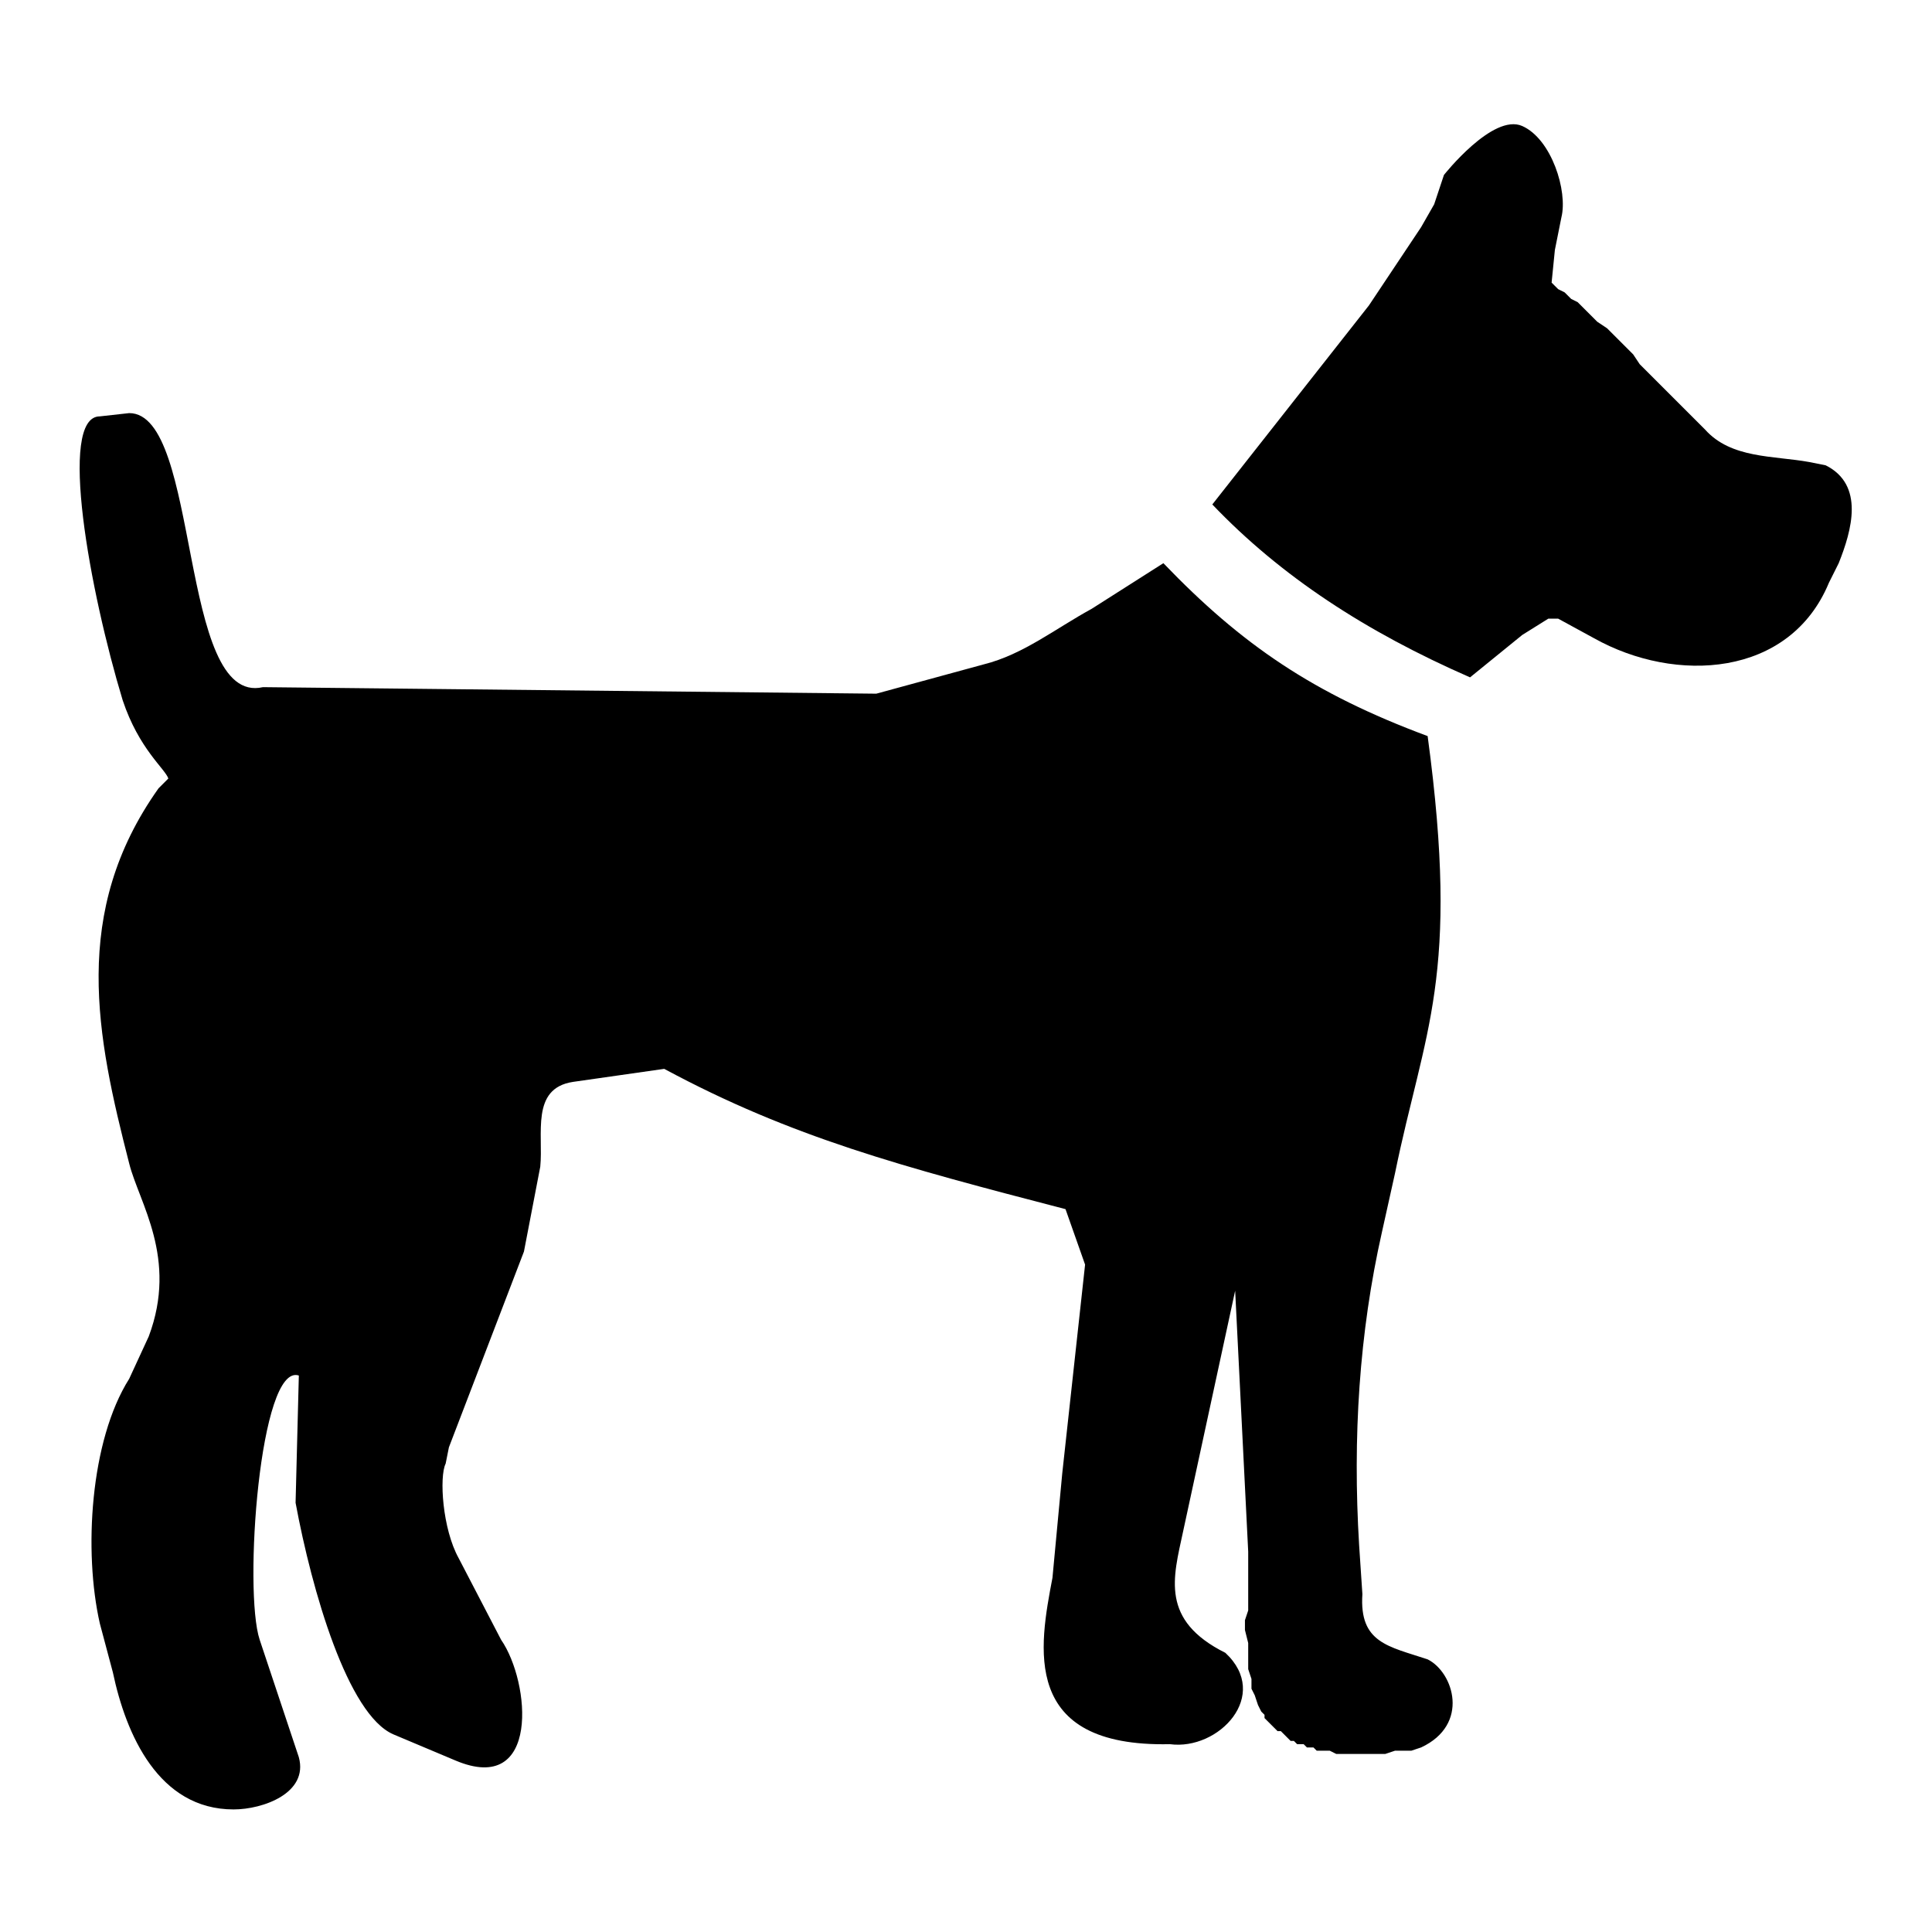
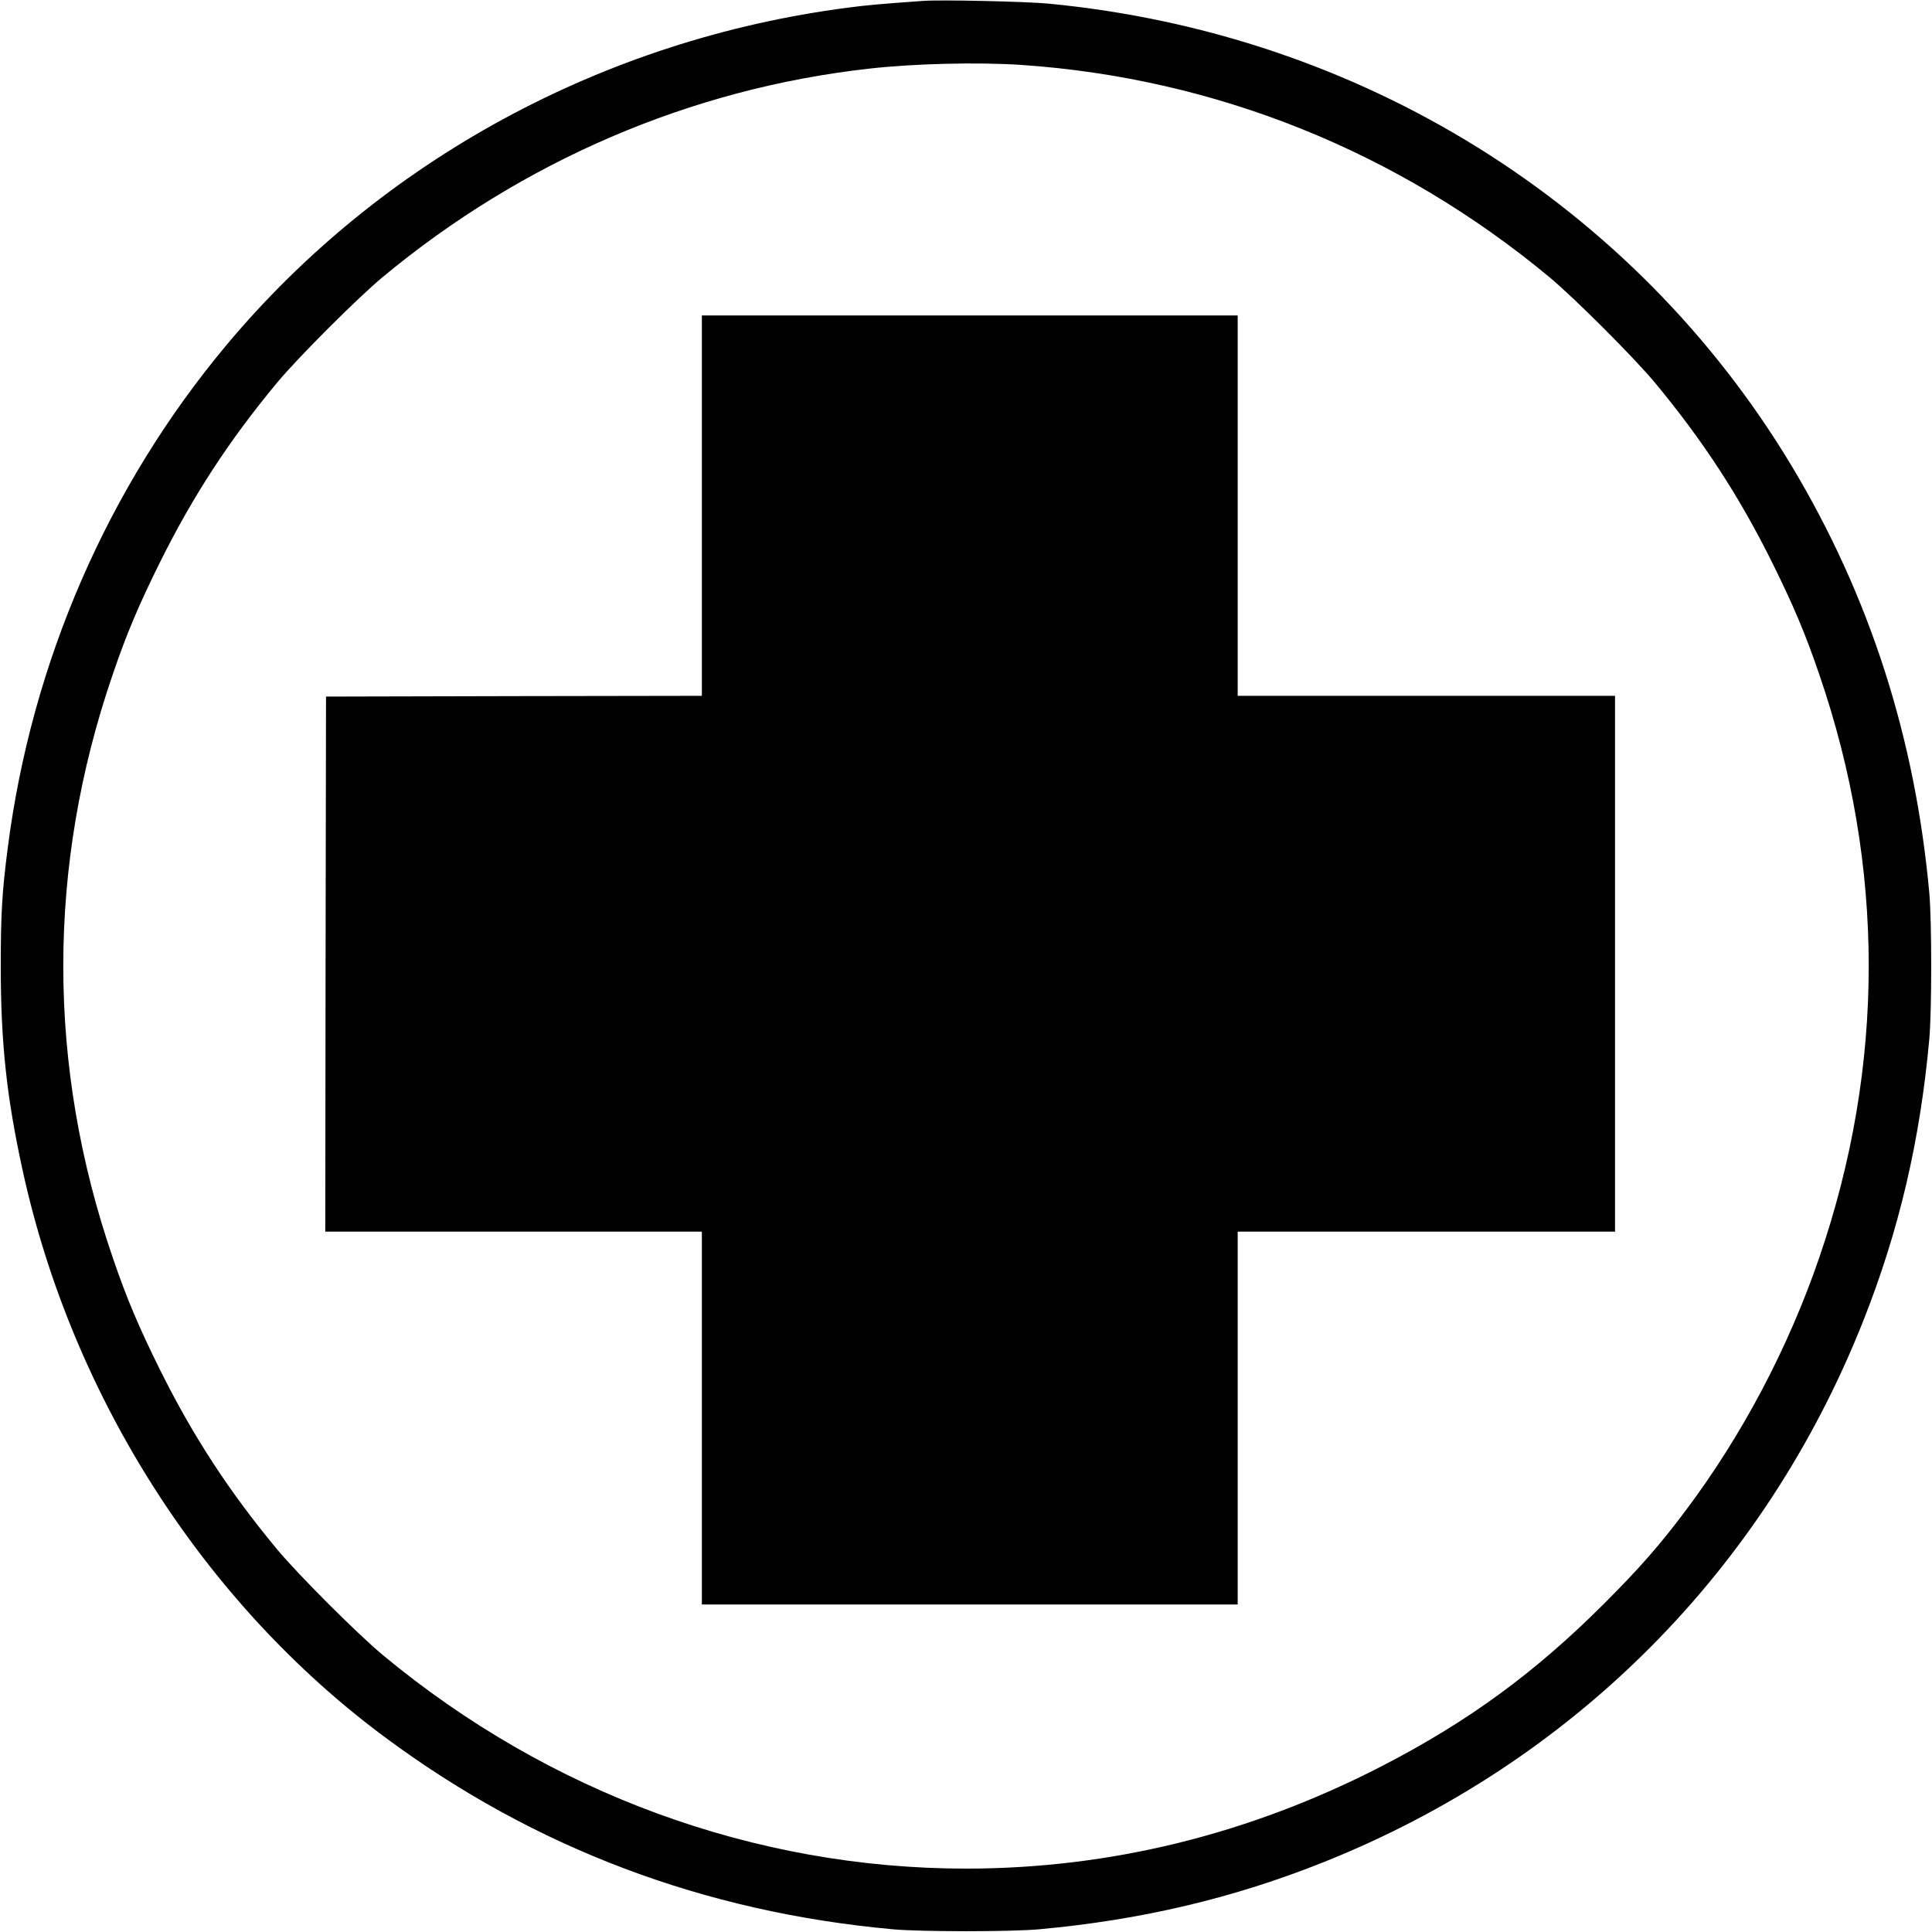
- <svg xmlns="http://www.w3.org/2000/svg" version="1.0" width="600" height="600" viewBox="0 0 1 1" id="svg2">
-   <defs id="defs3497" />
-   <g transform="matrix(1.688625,0,0,1.688625,-0.404256,0.14628)" id="g6547">
-     <path d="M 0.675,0.449 L 0.672,0.45 L 0.669,0.45 L 0.667,0.45 L 0.664,0.451 L 0.662,0.451 L 0.659,0.451 L 0.657,0.451 L 0.655,0.451 L 0.653,0.451 L 0.651,0.451 L 0.649,0.451 L 0.647,0.45 L 0.645,0.45 L 0.643,0.45 L 0.642,0.449 L 0.64,0.449 L 0.639,0.448 L 0.637,0.448 L 0.636,0.447 L 0.635,0.447 L 0.634,0.446 L 0.633,0.445 L 0.632,0.444 L 0.631,0.444 L 0.63,0.443 L 0.629,0.442 L 0.628,0.441 L 0.627,0.44 L 0.627,0.439 L 0.626,0.438 L 0.625,0.436 L 0.624,0.433 L 0.623,0.431 L 0.623,0.428 L 0.622,0.425 L 0.622,0.423 L 0.622,0.42 L 0.622,0.417 L 0.621,0.413 L 0.621,0.41 L 0.622,0.407 L 0.622,0.403 L 0.622,0.4 L 0.622,0.393 L 0.622,0.389 L 0.618,0.309 L 0.602,0.383 C 0.599,0.397 0.595,0.41 0.615,0.42 C 0.629,0.433 0.613,0.45 0.598,0.448 C 0.552,0.449 0.558,0.418 0.562,0.397 L 0.565,0.365 L 0.572,0.301 L 0.566,0.284 C 0.516,0.271 0.482,0.262 0.443,0.241 L 0.415,0.245 C 0.402,0.247 0.406,0.261 0.405,0.271 L 0.4,0.297 L 0.377,0.357 L 0.376,0.362 C 0.374,0.366 0.375,0.382 0.38,0.391 L 0.393,0.416 C 0.402,0.429 0.405,0.464 0.379,0.453 L 0.379,0.453 L 0.36,0.445 C 0.346,0.439 0.335,0.401 0.33,0.374 L 0.331,0.335 C 0.319,0.331 0.314,0.401 0.319,0.416 L 0.331,0.452 C 0.334,0.463 0.32,0.468 0.311,0.468 C 0.288,0.468 0.278,0.445 0.274,0.426 L 0.27,0.411 C 0.265,0.389 0.267,0.355 0.279,0.336 L 0.285,0.323 C 0.294,0.299 0.282,0.282 0.279,0.27 C 0.269,0.231 0.261,0.193 0.288,0.155 L 0.291,0.152 C 0.29,0.149 0.282,0.143 0.277,0.128 C 0.267,0.095 0.257,0.041 0.27,0.041 L 0.279,0.04 C 0.301,0.04 0.294,0.13 0.32,0.124 L 0.508,0.126 L 0.541,0.117 C 0.553,0.114 0.563,0.106 0.574,0.1 L 0.596,0.086 C 0.62,0.111 0.642,0.126 0.677,0.139 C 0.687,0.213 0.676,0.229 0.667,0.273 L 0.663,0.291 C 0.656,0.322 0.654,0.354 0.656,0.387 L 0.657,0.402 C 0.656,0.417 0.665,0.418 0.677,0.422 C 0.685,0.426 0.69,0.442 0.675,0.449 L 0.675,0.449 L 0.675,0.449 z " style="font-style:normal;font-variant:normal;font-weight:normal;font-stretch:normal;letter-spacing:normal;word-spacing:normal;text-anchor:start;fill:black;fill-opacity:1;stroke:black;stroke-width:0;stroke-linecap:round;stroke-linejoin:round;stroke-miterlimit:10.433;stroke-dasharray:none;stroke-dashoffset:0;stroke-opacity:1" id="path12" />
-     <path d="M 0.715,0 L 0.716,0.001 L 0.717,0.002 L 0.719,0.003 L 0.721,0.005 L 0.723,0.006 L 0.725,0.008 L 0.727,0.01 L 0.729,0.012 L 0.732,0.014 L 0.734,0.016 L 0.736,0.018 L 0.74,0.022 L 0.742,0.025 L 0.744,0.027 L 0.746,0.029 L 0.748,0.031 L 0.762,0.045 C 0.77,0.054 0.783,0.053 0.794,0.055 L 0.799,0.056 C 0.811,0.062 0.807,0.076 0.803,0.086 L 0.8,0.092 C 0.788,0.121 0.753,0.123 0.728,0.109 L 0.717,0.103 L 0.714,0.103 L 0.706,0.108 L 0.69,0.121 C 0.658,0.107 0.632,0.09 0.611,0.068 L 0.659,0.007 L 0.675,-0.017 L 0.679,-0.024 L 0.682,-0.033 C 0.682,-0.033 0.697,-0.052 0.706,-0.048 C 0.715,-0.044 0.72,-0.028 0.718,-0.02 L 0.716,-0.01 L 0.715,0 L 0.715,0" style="font-style:normal;font-variant:normal;font-weight:normal;font-stretch:normal;letter-spacing:normal;word-spacing:normal;text-anchor:start;fill:black;fill-opacity:1;stroke:black;stroke-width:0;stroke-linecap:round;stroke-linejoin:round;stroke-miterlimit:10.433;stroke-dasharray:none;stroke-dashoffset:0;stroke-opacity:1" id="path14" />
+ <svg xmlns="http://www.w3.org/2000/svg" version="1.0" width="1280pt" height="1280pt" viewBox="0 0 1280 1280" preserveAspectRatio="xMidYMid meet">
+   <g transform="translate(0,1280) scale(0.1,-0.1)" fill="#000000" stroke="none">
+     <path d="M6115 12794 c-281 -20 -371 -28 -500 -45 -1615 -210 -3089 -1010 -4112 -2232 -788 -941 -1294 -2104 -1452 -3337 -37 -289 -46 -430 -46 -780 0 -510 39 -870 146 -1359 329 -1499 1203 -2865 2404 -3754 988 -732 2109 -1155 3360 -1269 183 -17 787 -17 970 0 678 62 1288 206 1890 447 1650 661 2916 1933 3570 3585 237 599 376 1193 437 1865 17 183 17 787 0 970 -94 1030 -396 1967 -910 2825 -1044 1739 -2857 2868 -4926 3066 -149 14 -715 27 -831 18z m650 -424 c1286 -87 2497 -573 3500 -1406 167 -139 560 -532 699 -699 318 -383 558 -751 776 -1190 139 -280 222 -475 313 -743 437 -1271 437 -2593 0 -3864 -204 -596 -510 -1176 -883 -1673 -172 -230 -308 -385 -544 -621 -457 -457 -902 -782 -1471 -1075 -875 -451 -1800 -679 -2755 -679 -1398 0 -2763 500 -3865 1416 -167 139 -560 532 -699 699 -318 383 -558 751 -776 1190 -139 280 -222 475 -313 743 -437 1271 -437 2593 0 3864 91 268 174 463 313 743 218 439 458 807 776 1190 139 167 532 560 699 699 927 770 2043 1249 3221 1381 301 34 718 44 1009 25z" />
+     <path d="M4650 9450 l0 -1260 -1245 -2 -1245 -3 -3 -1773 -2 -1772 1248 0 1247 0 0 -1235 0 -1235 1775 0 1775 0 0 1235 0 1235 1250 0 1250 0 0 1775 0 1775 -1250 0 -1250 0 0 1260 0 1260 -1775 0 -1775 0 0 -1260z" />
  </g>
</svg>
